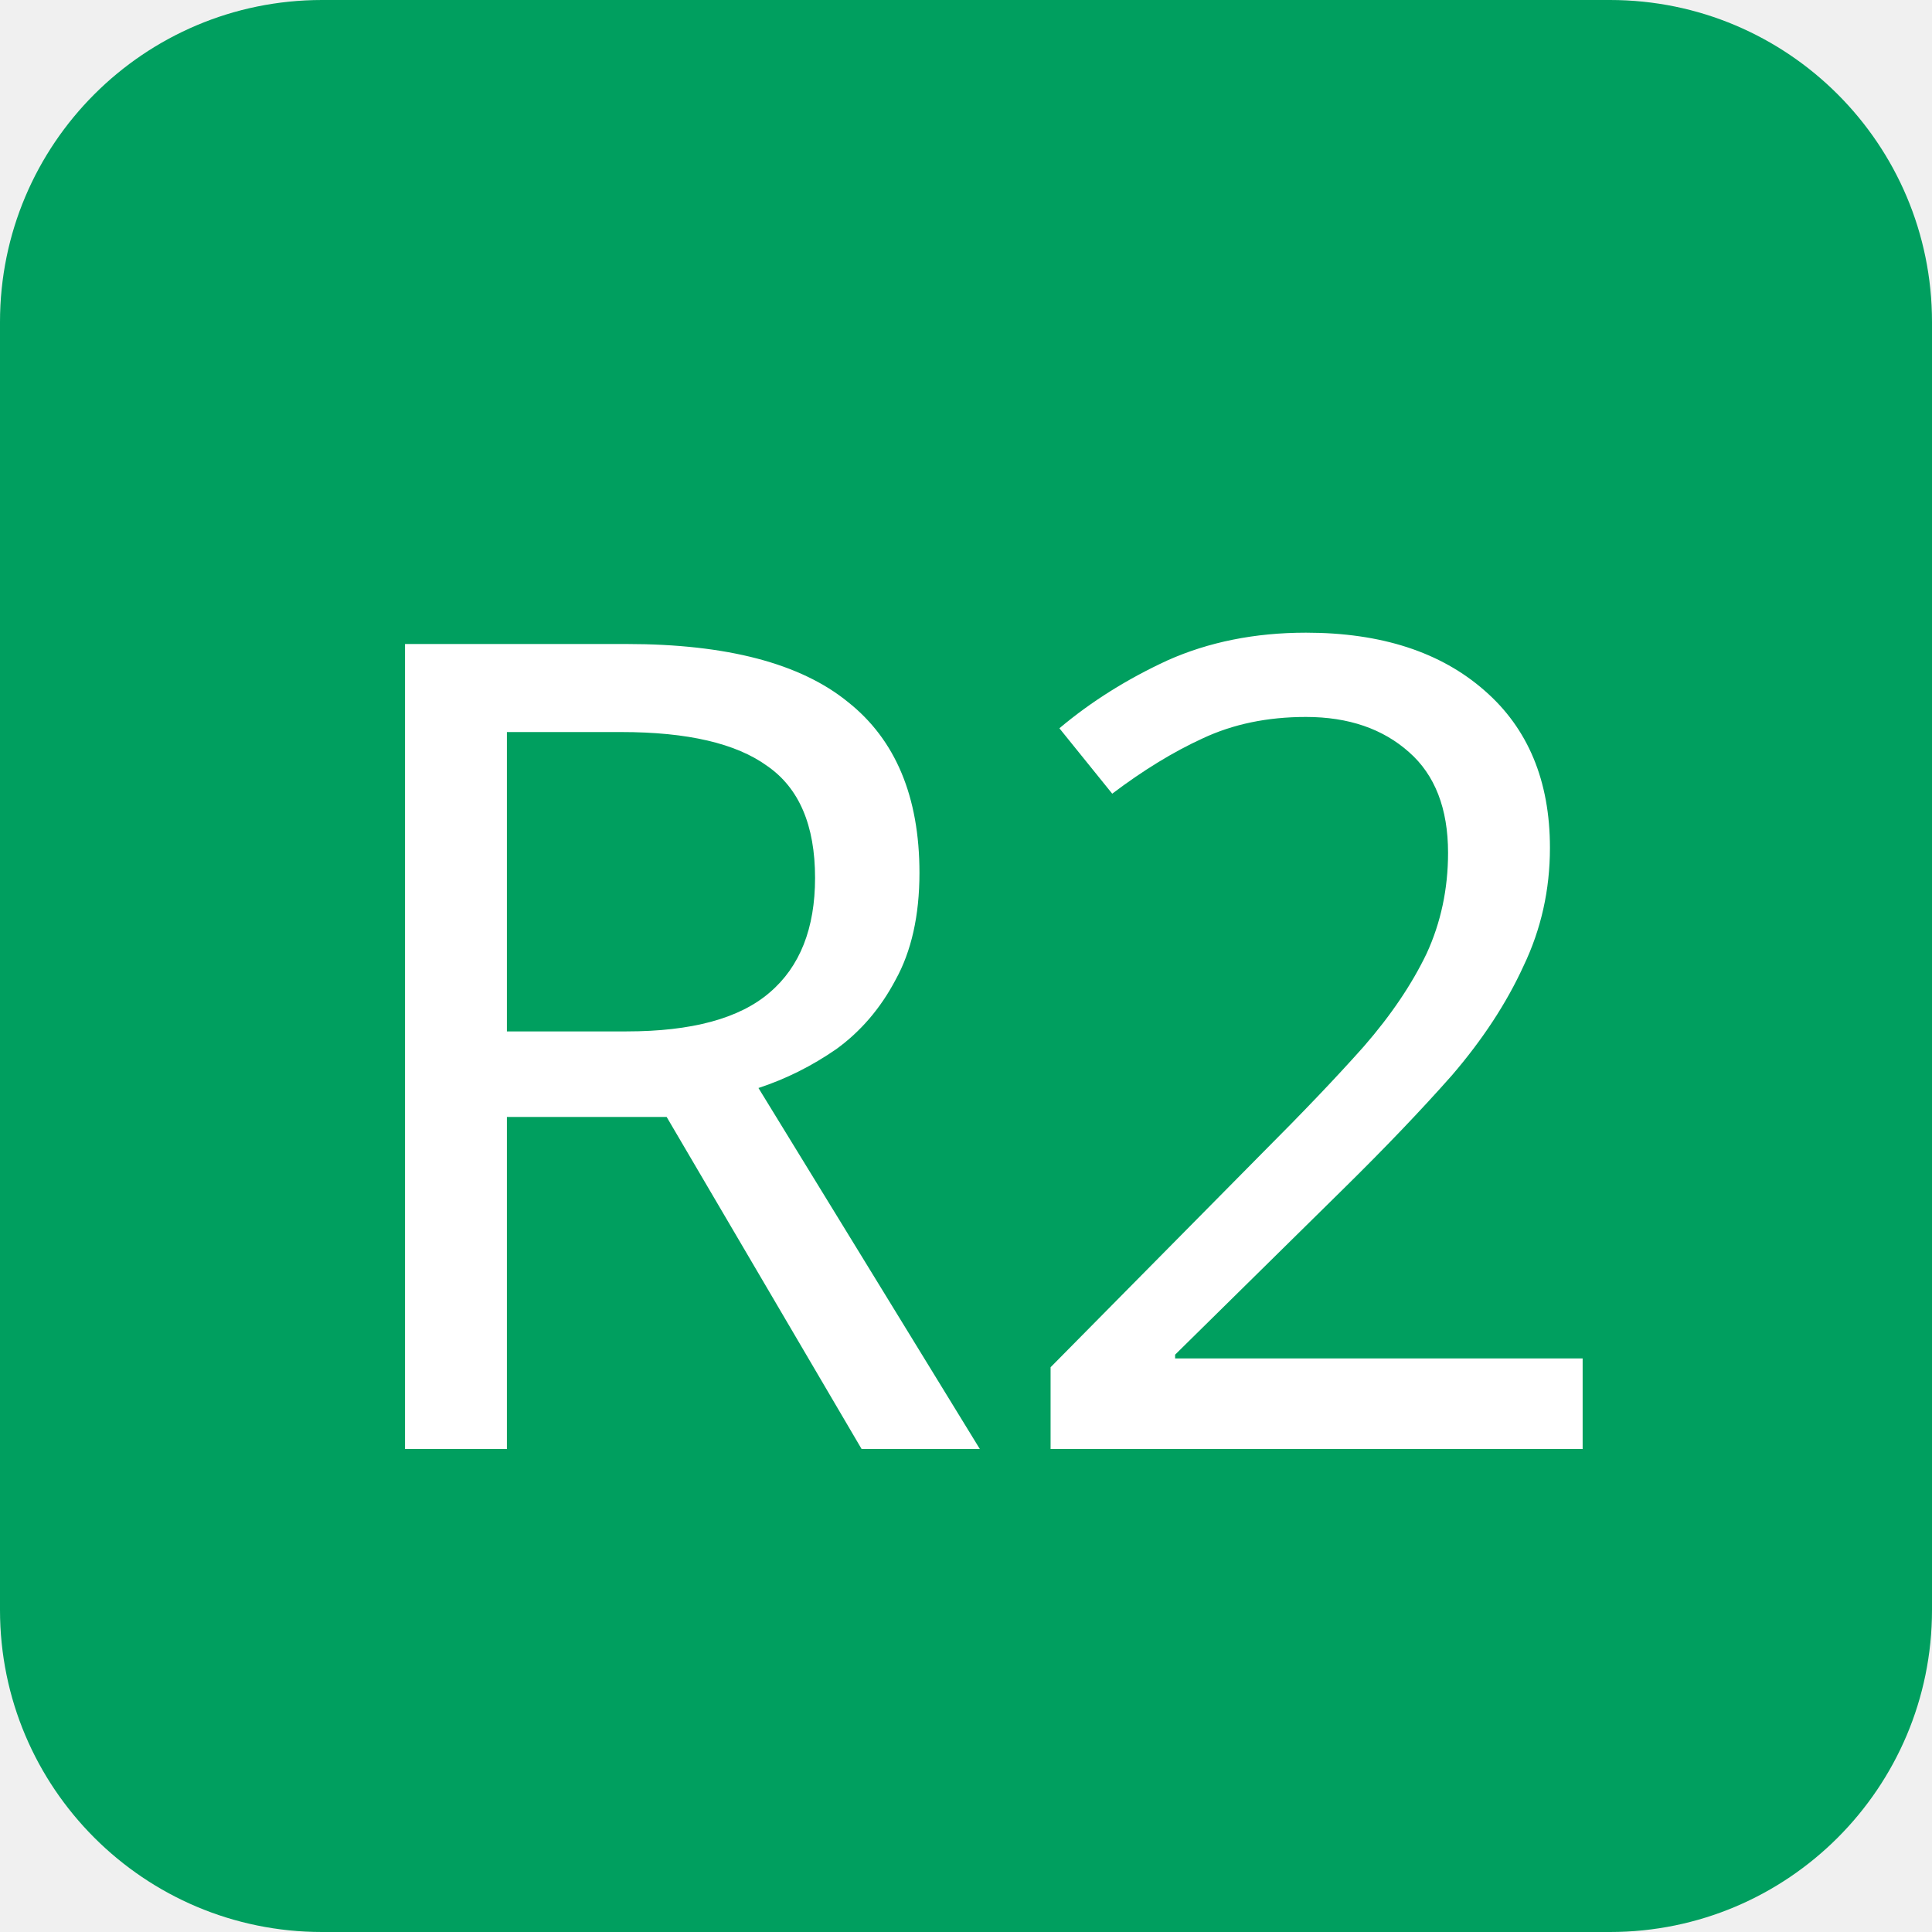
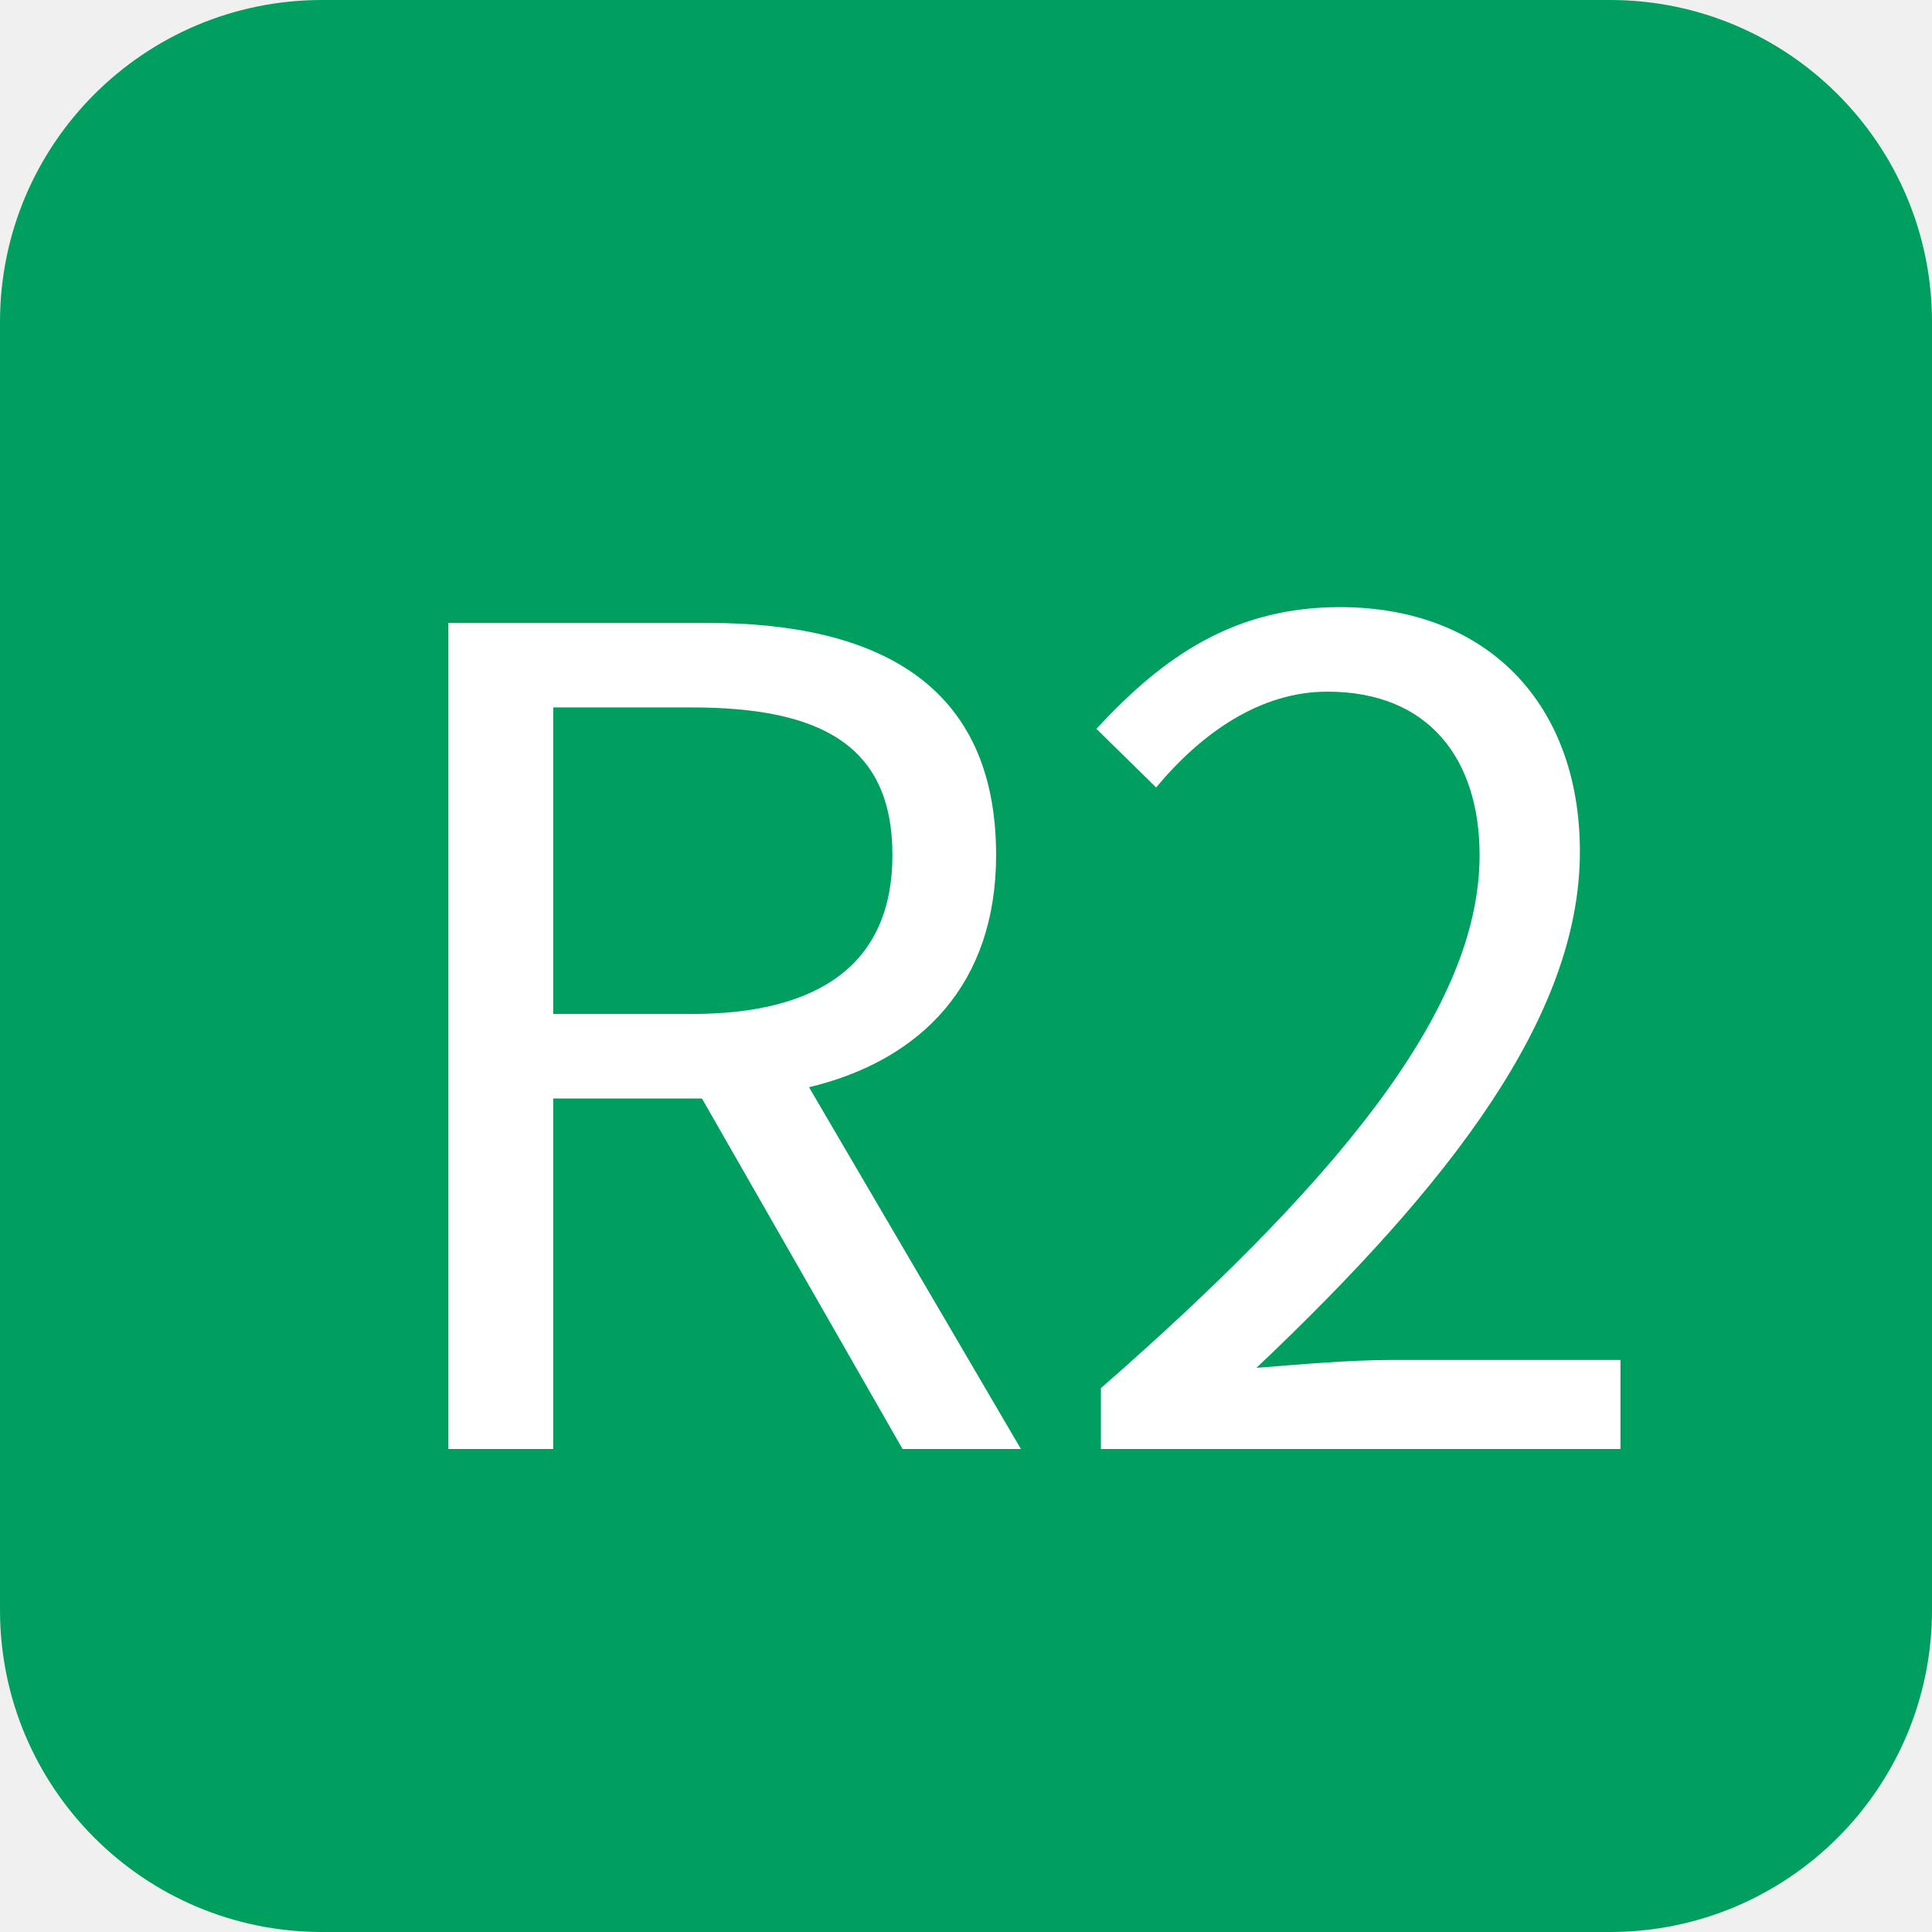
<svg xmlns="http://www.w3.org/2000/svg" width="24" height="24" viewBox="0 0 24 24">
  <g fill="none" fill-rule="evenodd">
    <rect width="24" height="24" fill="#009F5F" rx="4" />
-     <text fill="#FFF" font-family="NotoSansTC-Regular, Noto Sans TC Regular" font-size="14">
-       <tspan x="3.67" y="18">R2</tspan>
-     </text>
+     <path fill="#FFF" fill-rule="nonzero" d="M6.872 8.788v3.808h1.722c1.61 0 2.492-.644 2.492-1.974 0-1.358-.882-1.834-2.492-1.834H6.872zM12.682 18h-1.47L8.72 13.646H6.872V18H5.57V7.738h3.22c2.086 0 3.584.742 3.584 2.884 0 1.596-.924 2.548-2.324 2.884L12.682 18zm.994 0v-.756c3.22-2.814 4.704-4.858 4.704-6.622 0-1.176-.616-2.03-1.89-2.03-.84 0-1.568.518-2.128 1.19l-.742-.728c.84-.91 1.722-1.512 3.024-1.512 1.834 0 2.982 1.204 2.982 3.038 0 2.044-1.61 4.13-4.018 6.412.532-.042 1.162-.098 1.68-.098h2.842V18h-6.454z" />
  </g>
</svg>
